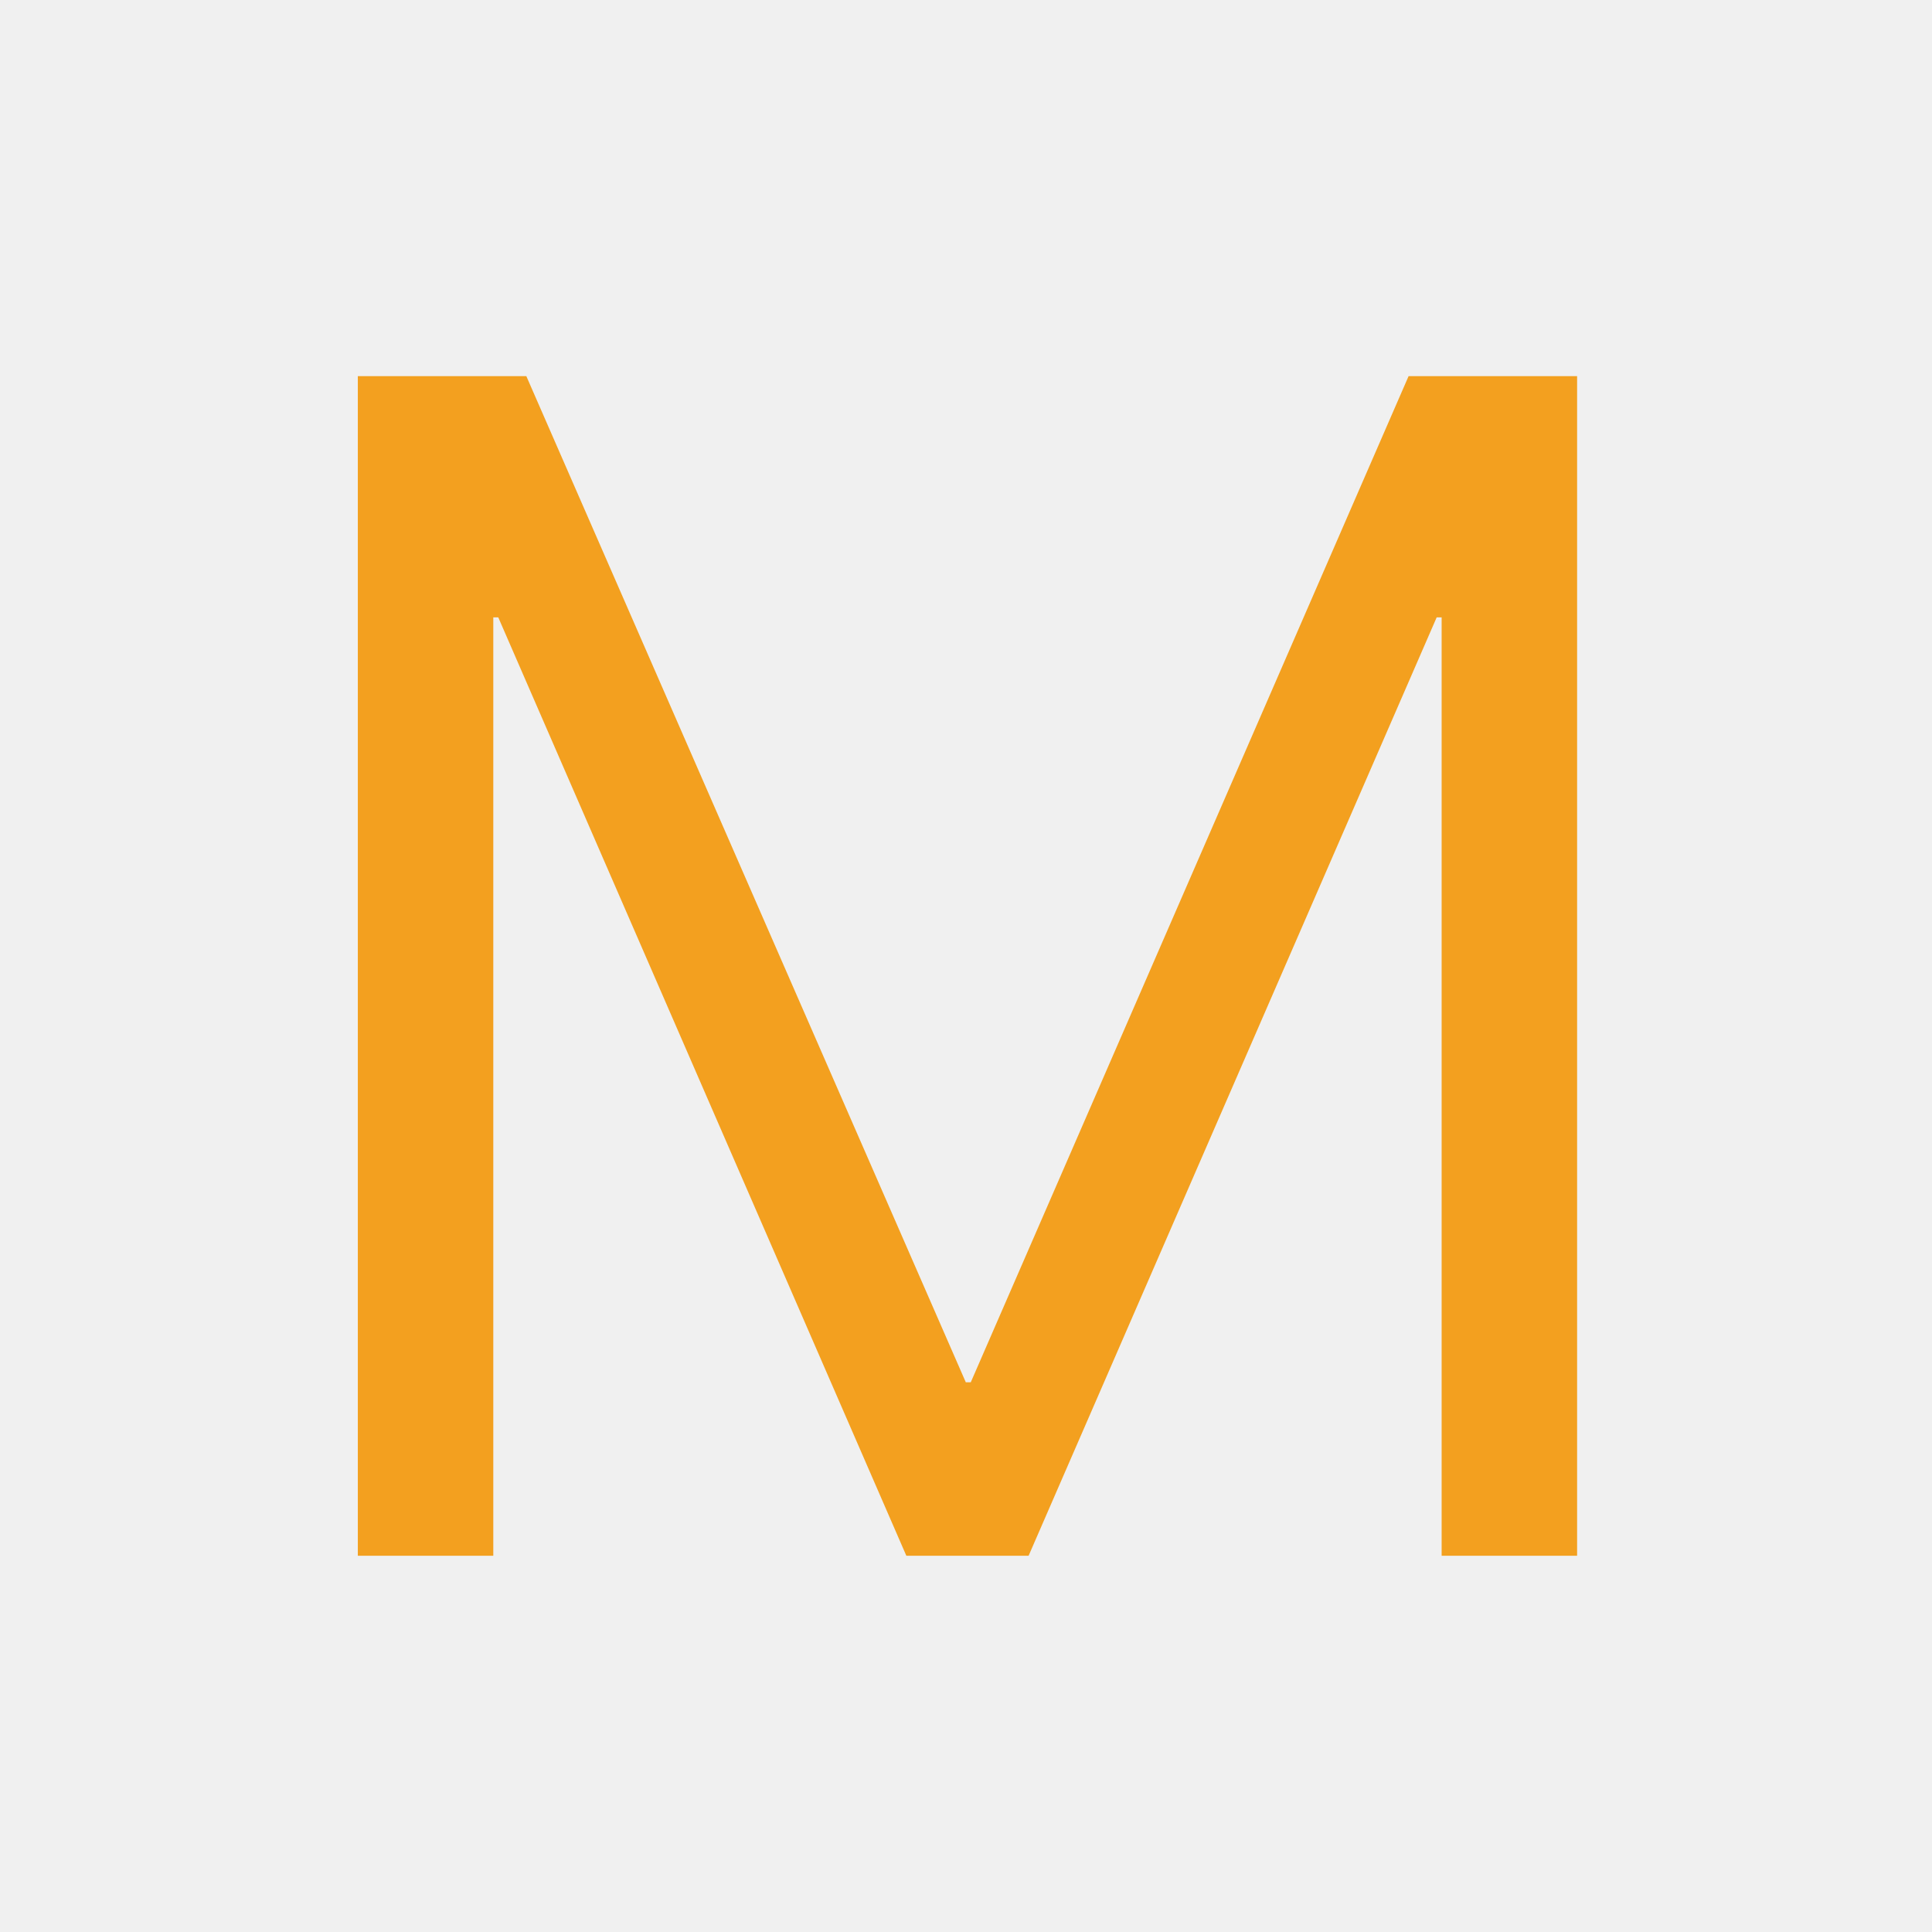
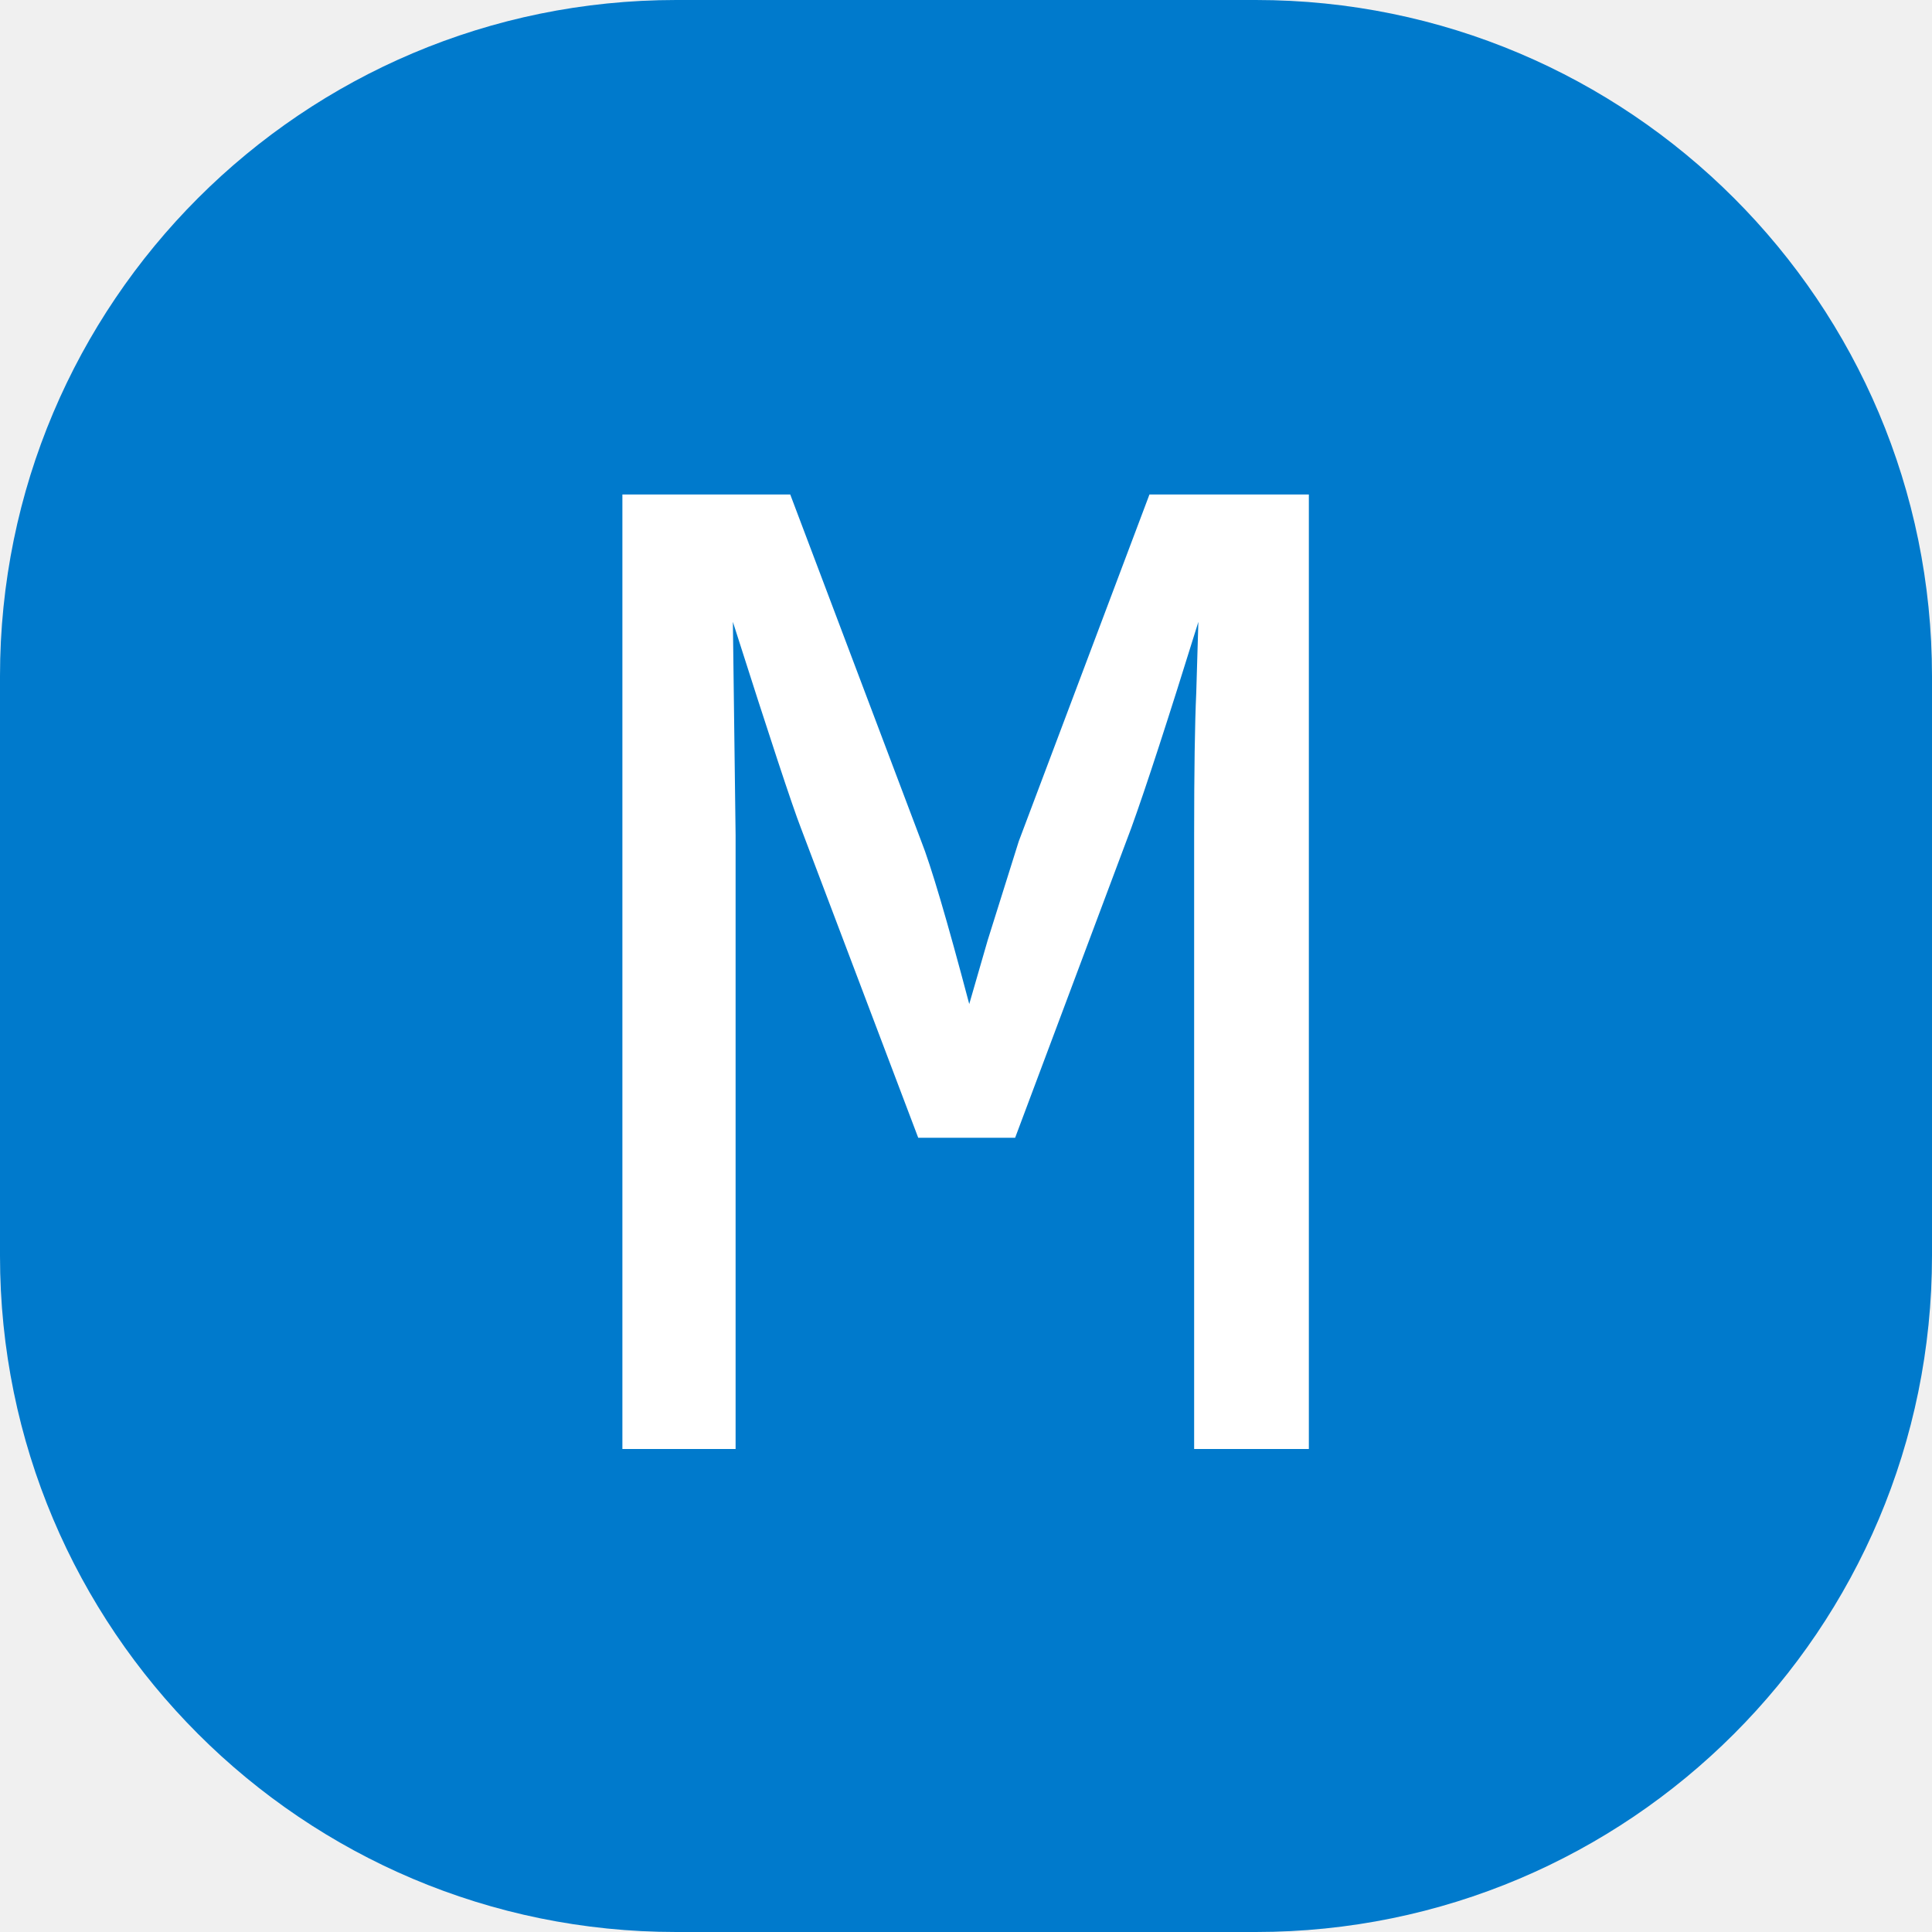
- <svg xmlns="http://www.w3.org/2000/svg" t="1570971072961" class="icon" viewBox="0 0 1024 1024" version="1.1" p-id="5215" width="16" height="16">
-   <defs>
-     <style type="text/css" />
-   </defs>
-   <path d="M835.906 824.592h-71.81v-497.38h-2.626l-216.295 497.38h-64.791l-216.295-497.38h-2.633v497.38h-71.804v-625.223h89.316l232.93 533.28h2.625l232.054-533.28h89.323v625.223h0.002z" fill="#f3a01f" p-id="5216" />
+ <svg xmlns="http://www.w3.org/2000/svg" width="14px" height="14px" viewBox="0 0 100 100">
+   <rect fill="#007ACC" x="0" y="0" width="100" height="100" rx="35" ry="35" />
+   <text x="50" y="75" font-size="75" text-anchor="middle" style="font-family: Menlo, Monaco, Consolas, &quot;Droid Sans Mono&quot;, &quot;Inconsolata&quot;, &quot;Courier New&quot;, monospace, &quot;Droid Sans Fallback&quot;;" fill="white">
+     M
+   </text>
</svg>
